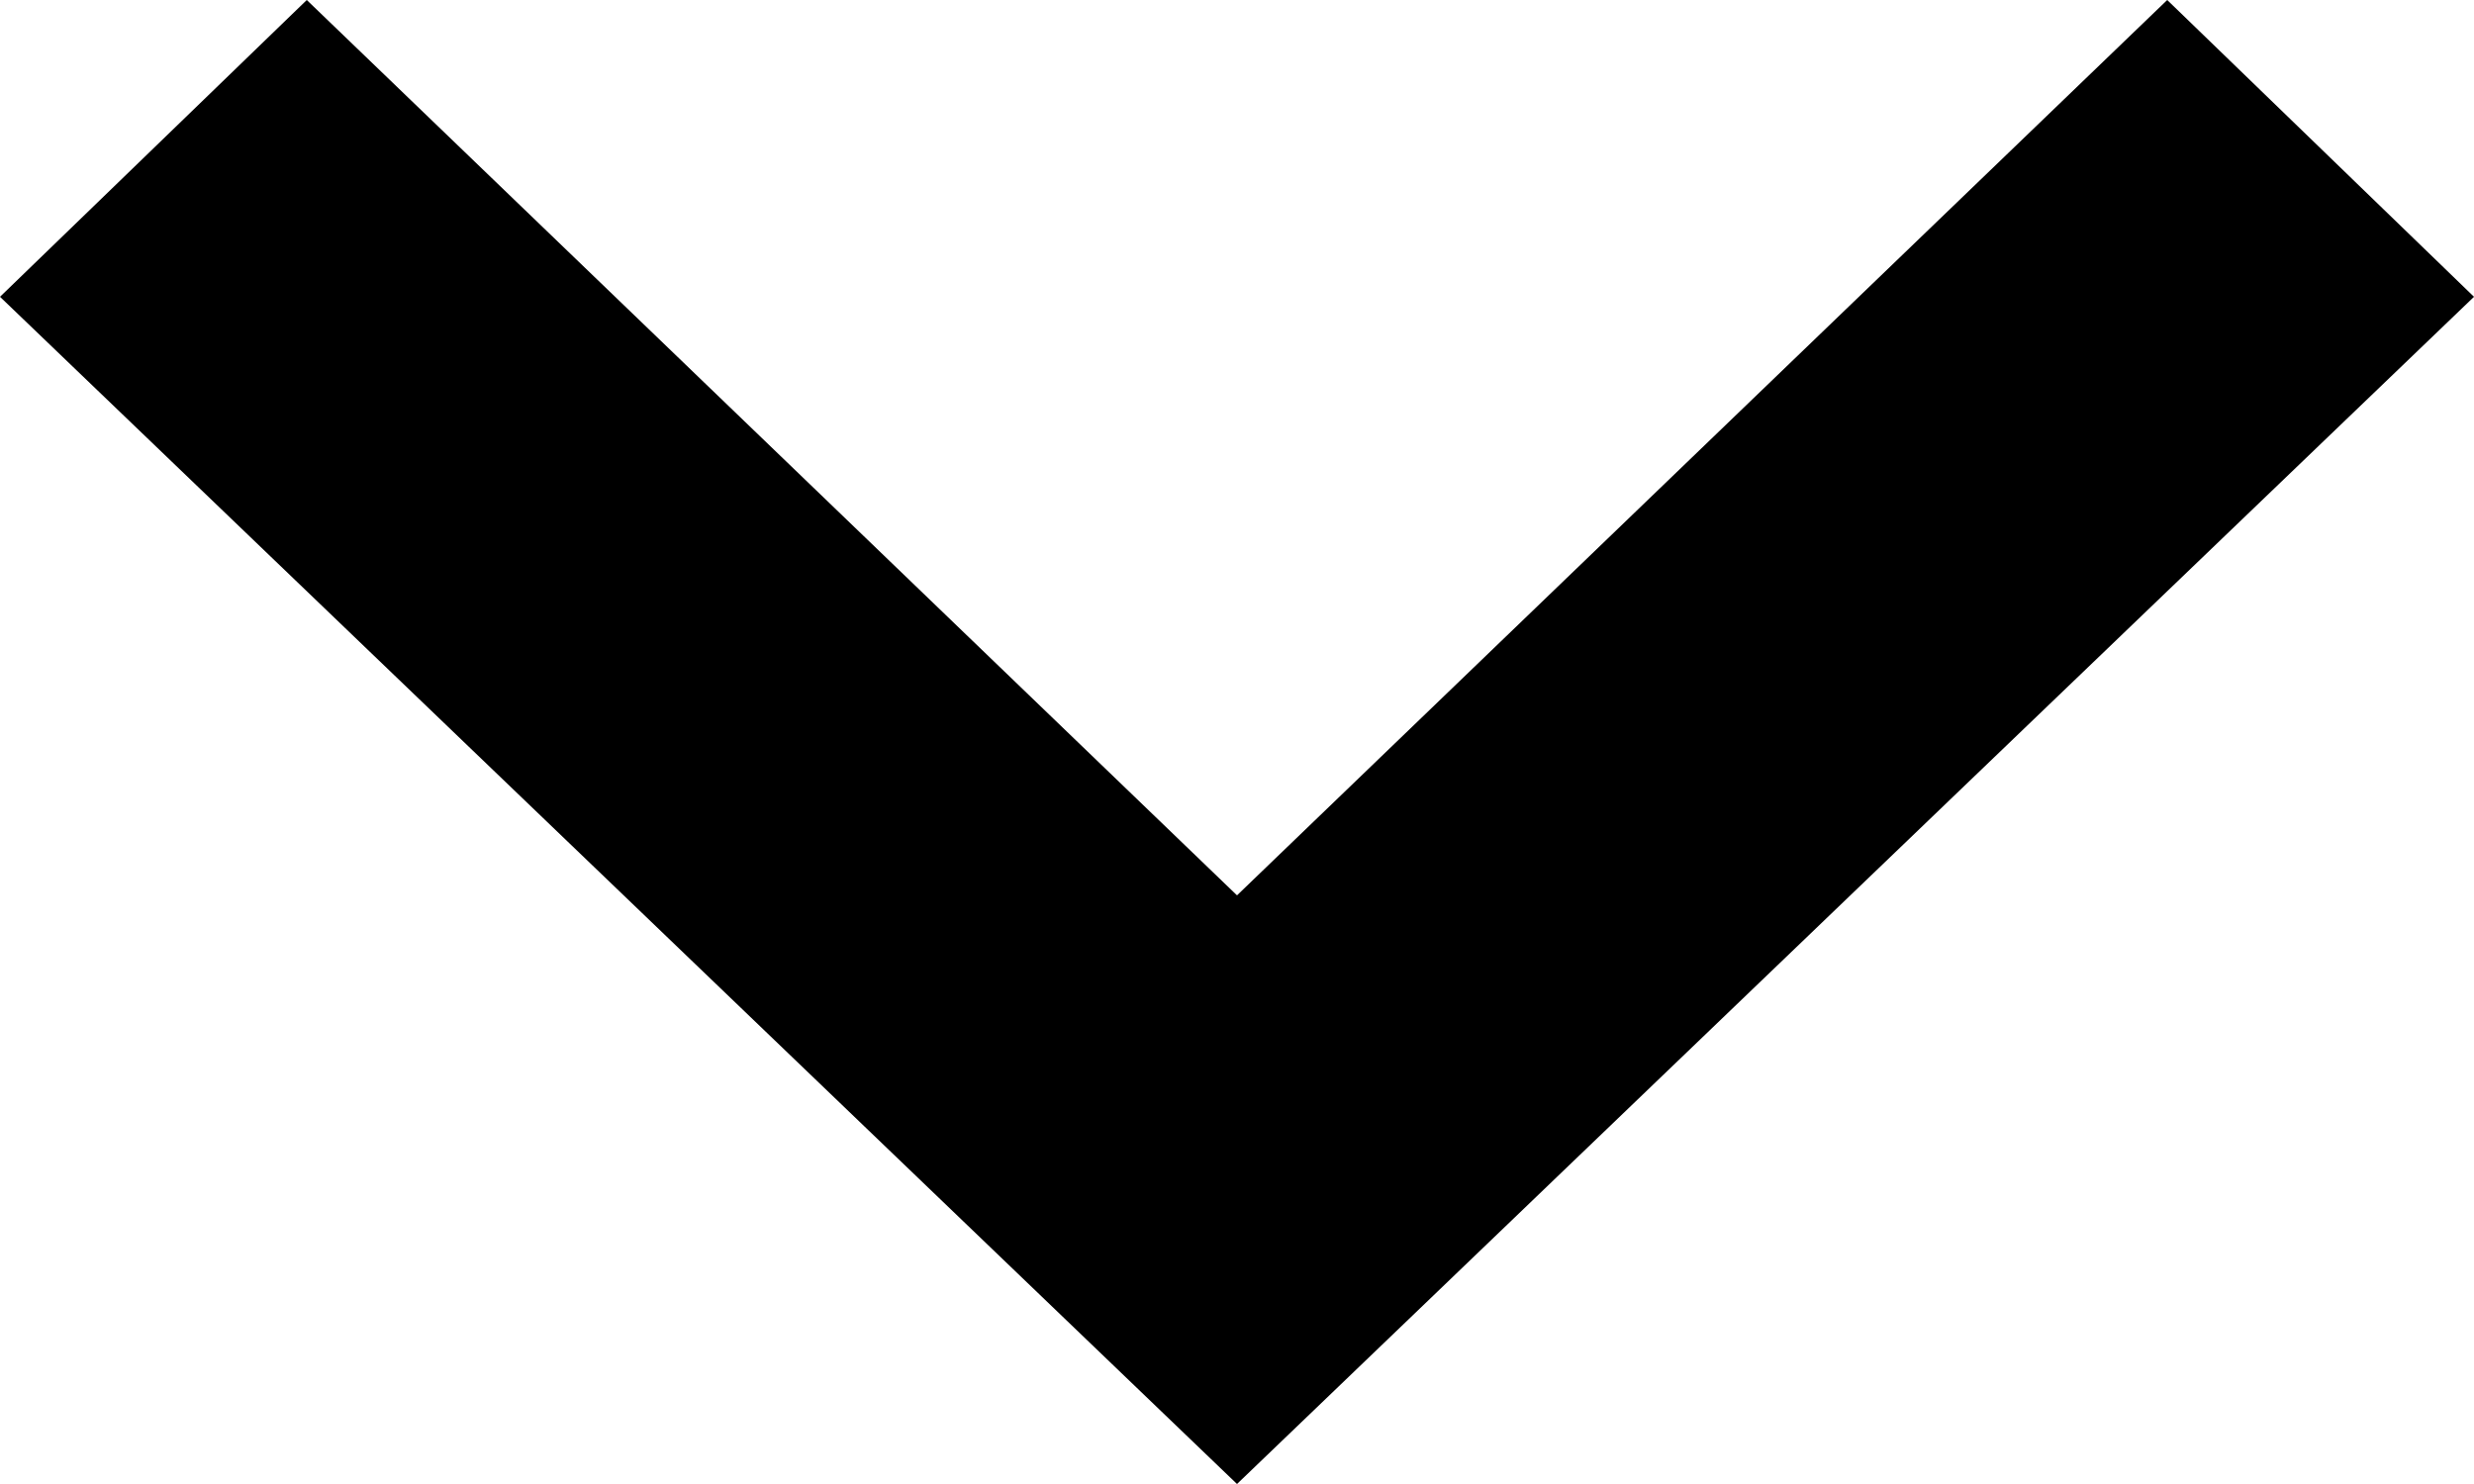
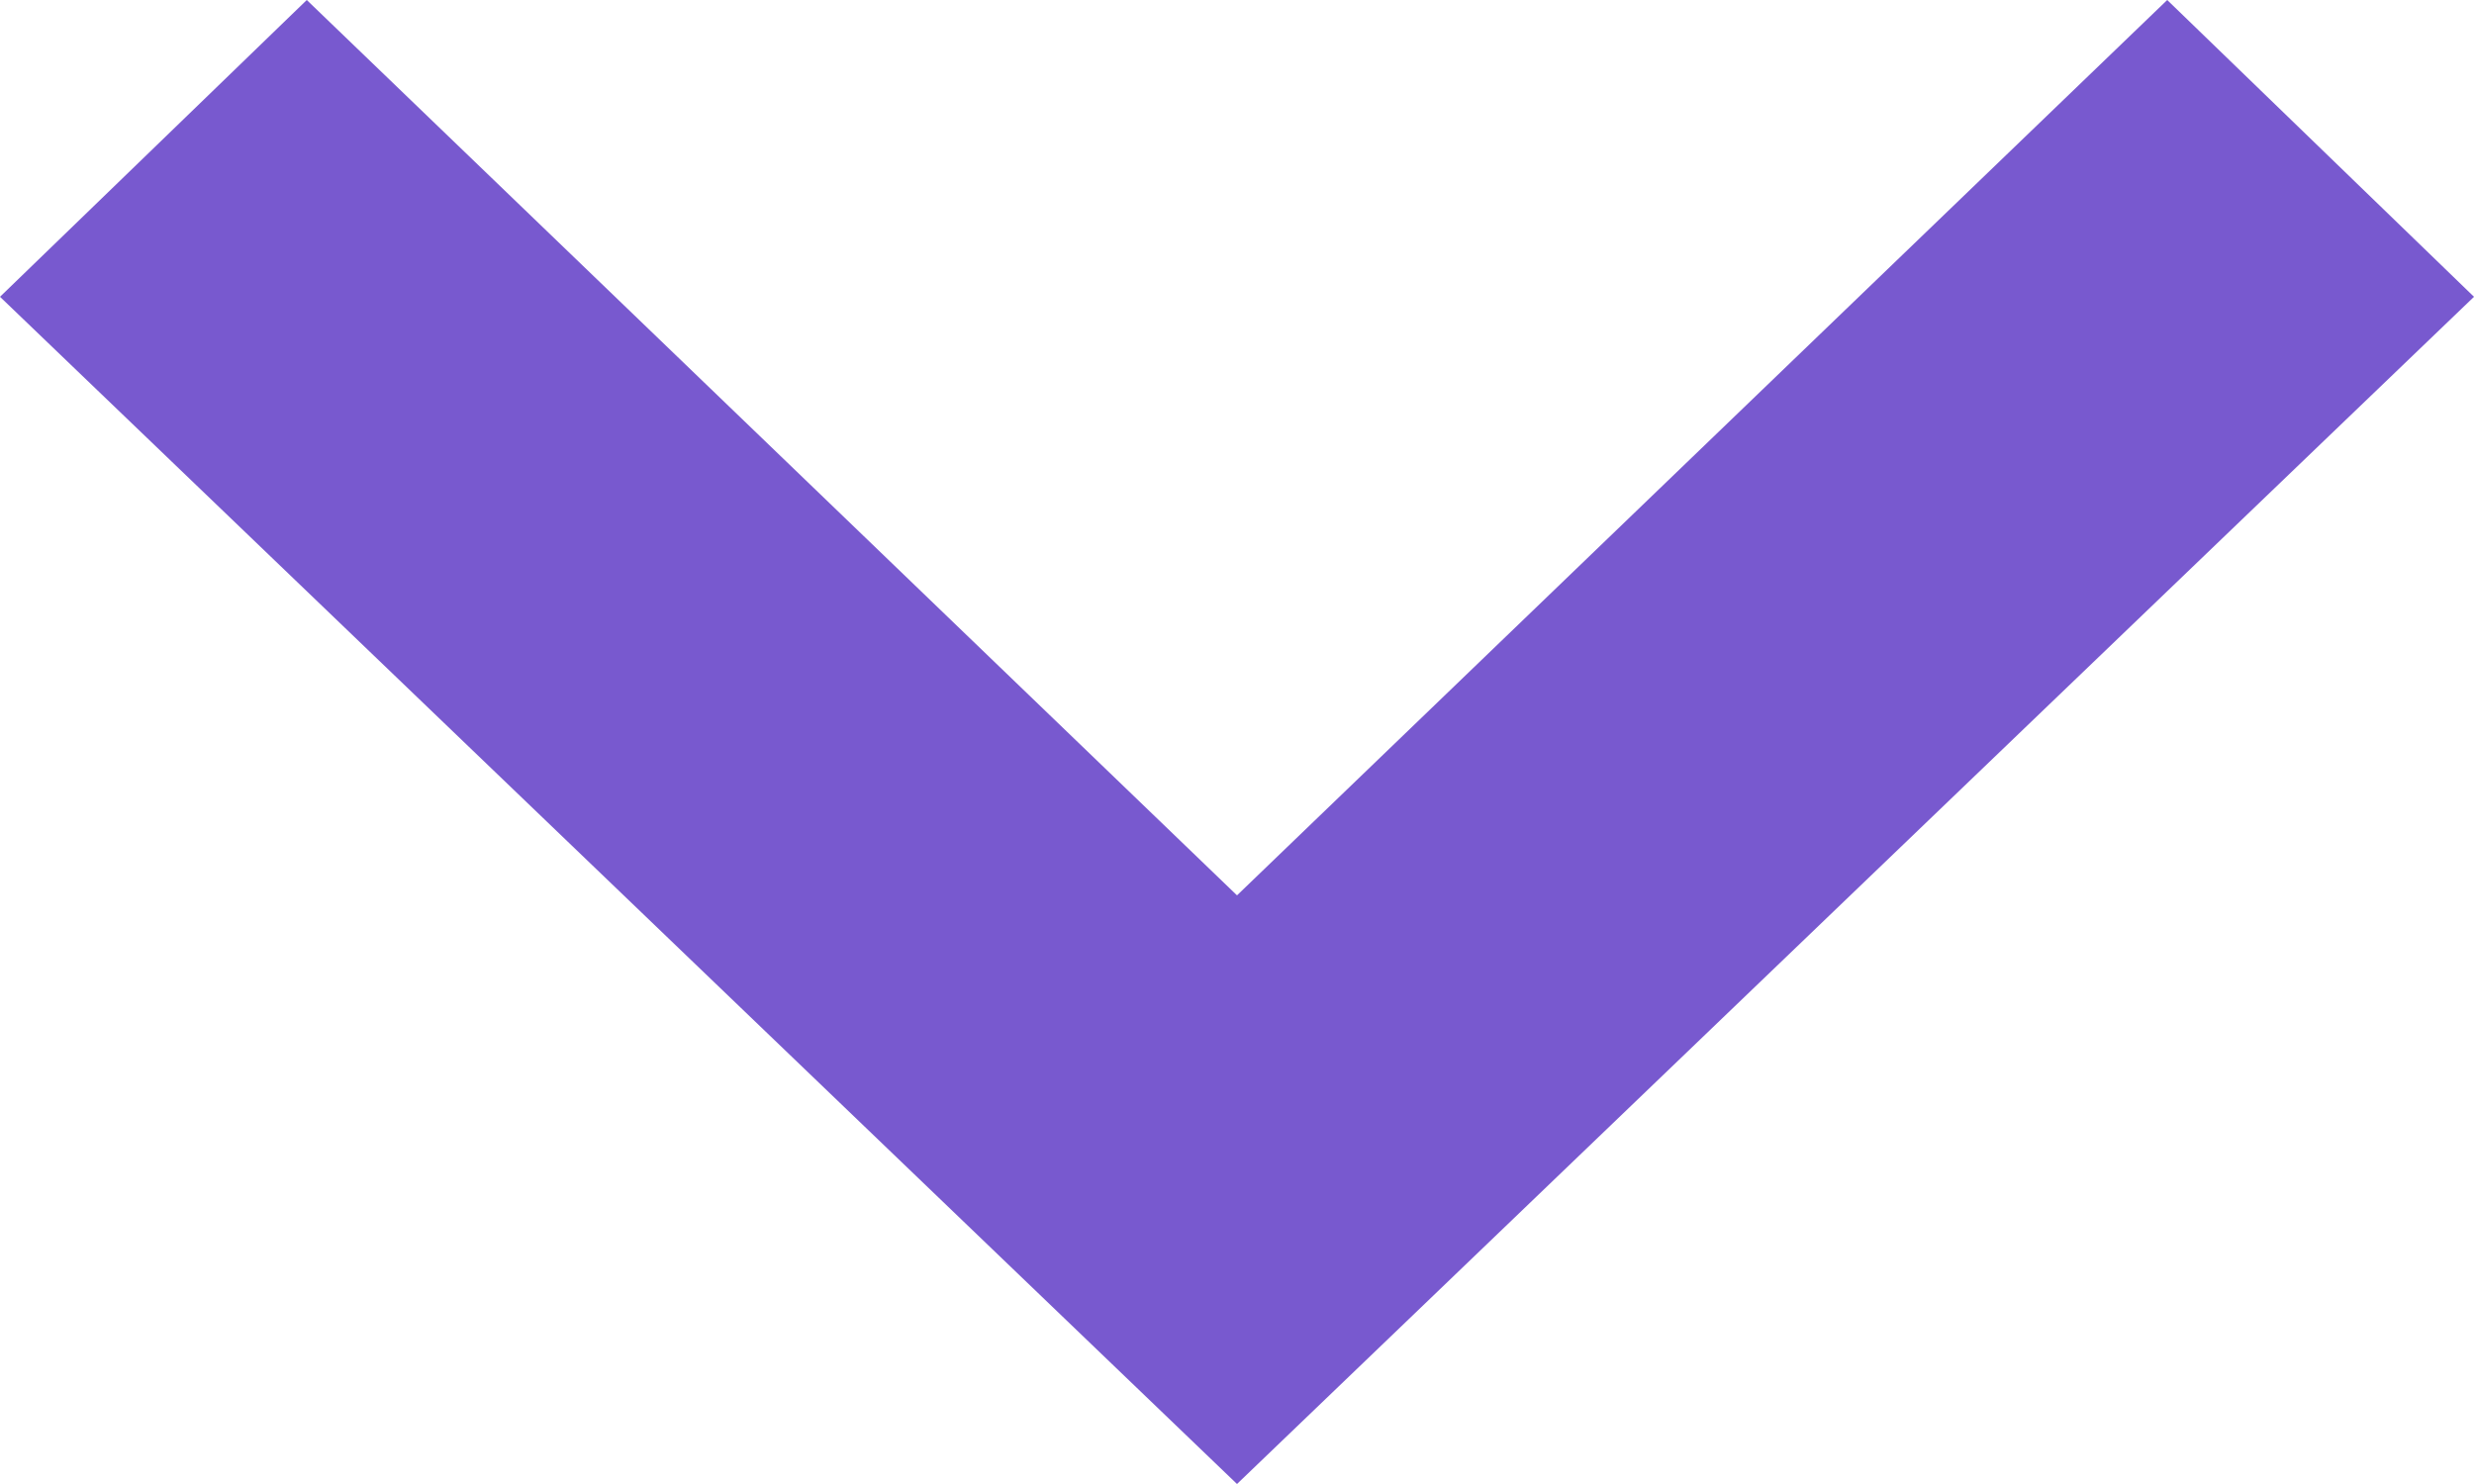
- <svg xmlns="http://www.w3.org/2000/svg" viewBox="0 0 10 6" fill="currentColor">
-   <path fill-rule="evenodd" clip-rule="evenodd" d="m0 1.2 1.24-1.2 3.76 3.62 3.76-3.62 1.24 1.2-5 4.8-5-4.8Z" />
+ <svg xmlns="http://www.w3.org/2000/svg" viewBox="0 0 10 6" fill="none">
+   <path fill-rule="evenodd" clip-rule="evenodd" d="m0 1.2 1.24-1.2 3.76 3.62 3.76-3.62 1.24 1.2-5 4.8-5-4.8Z" fill="#7859CF" />
</svg>
